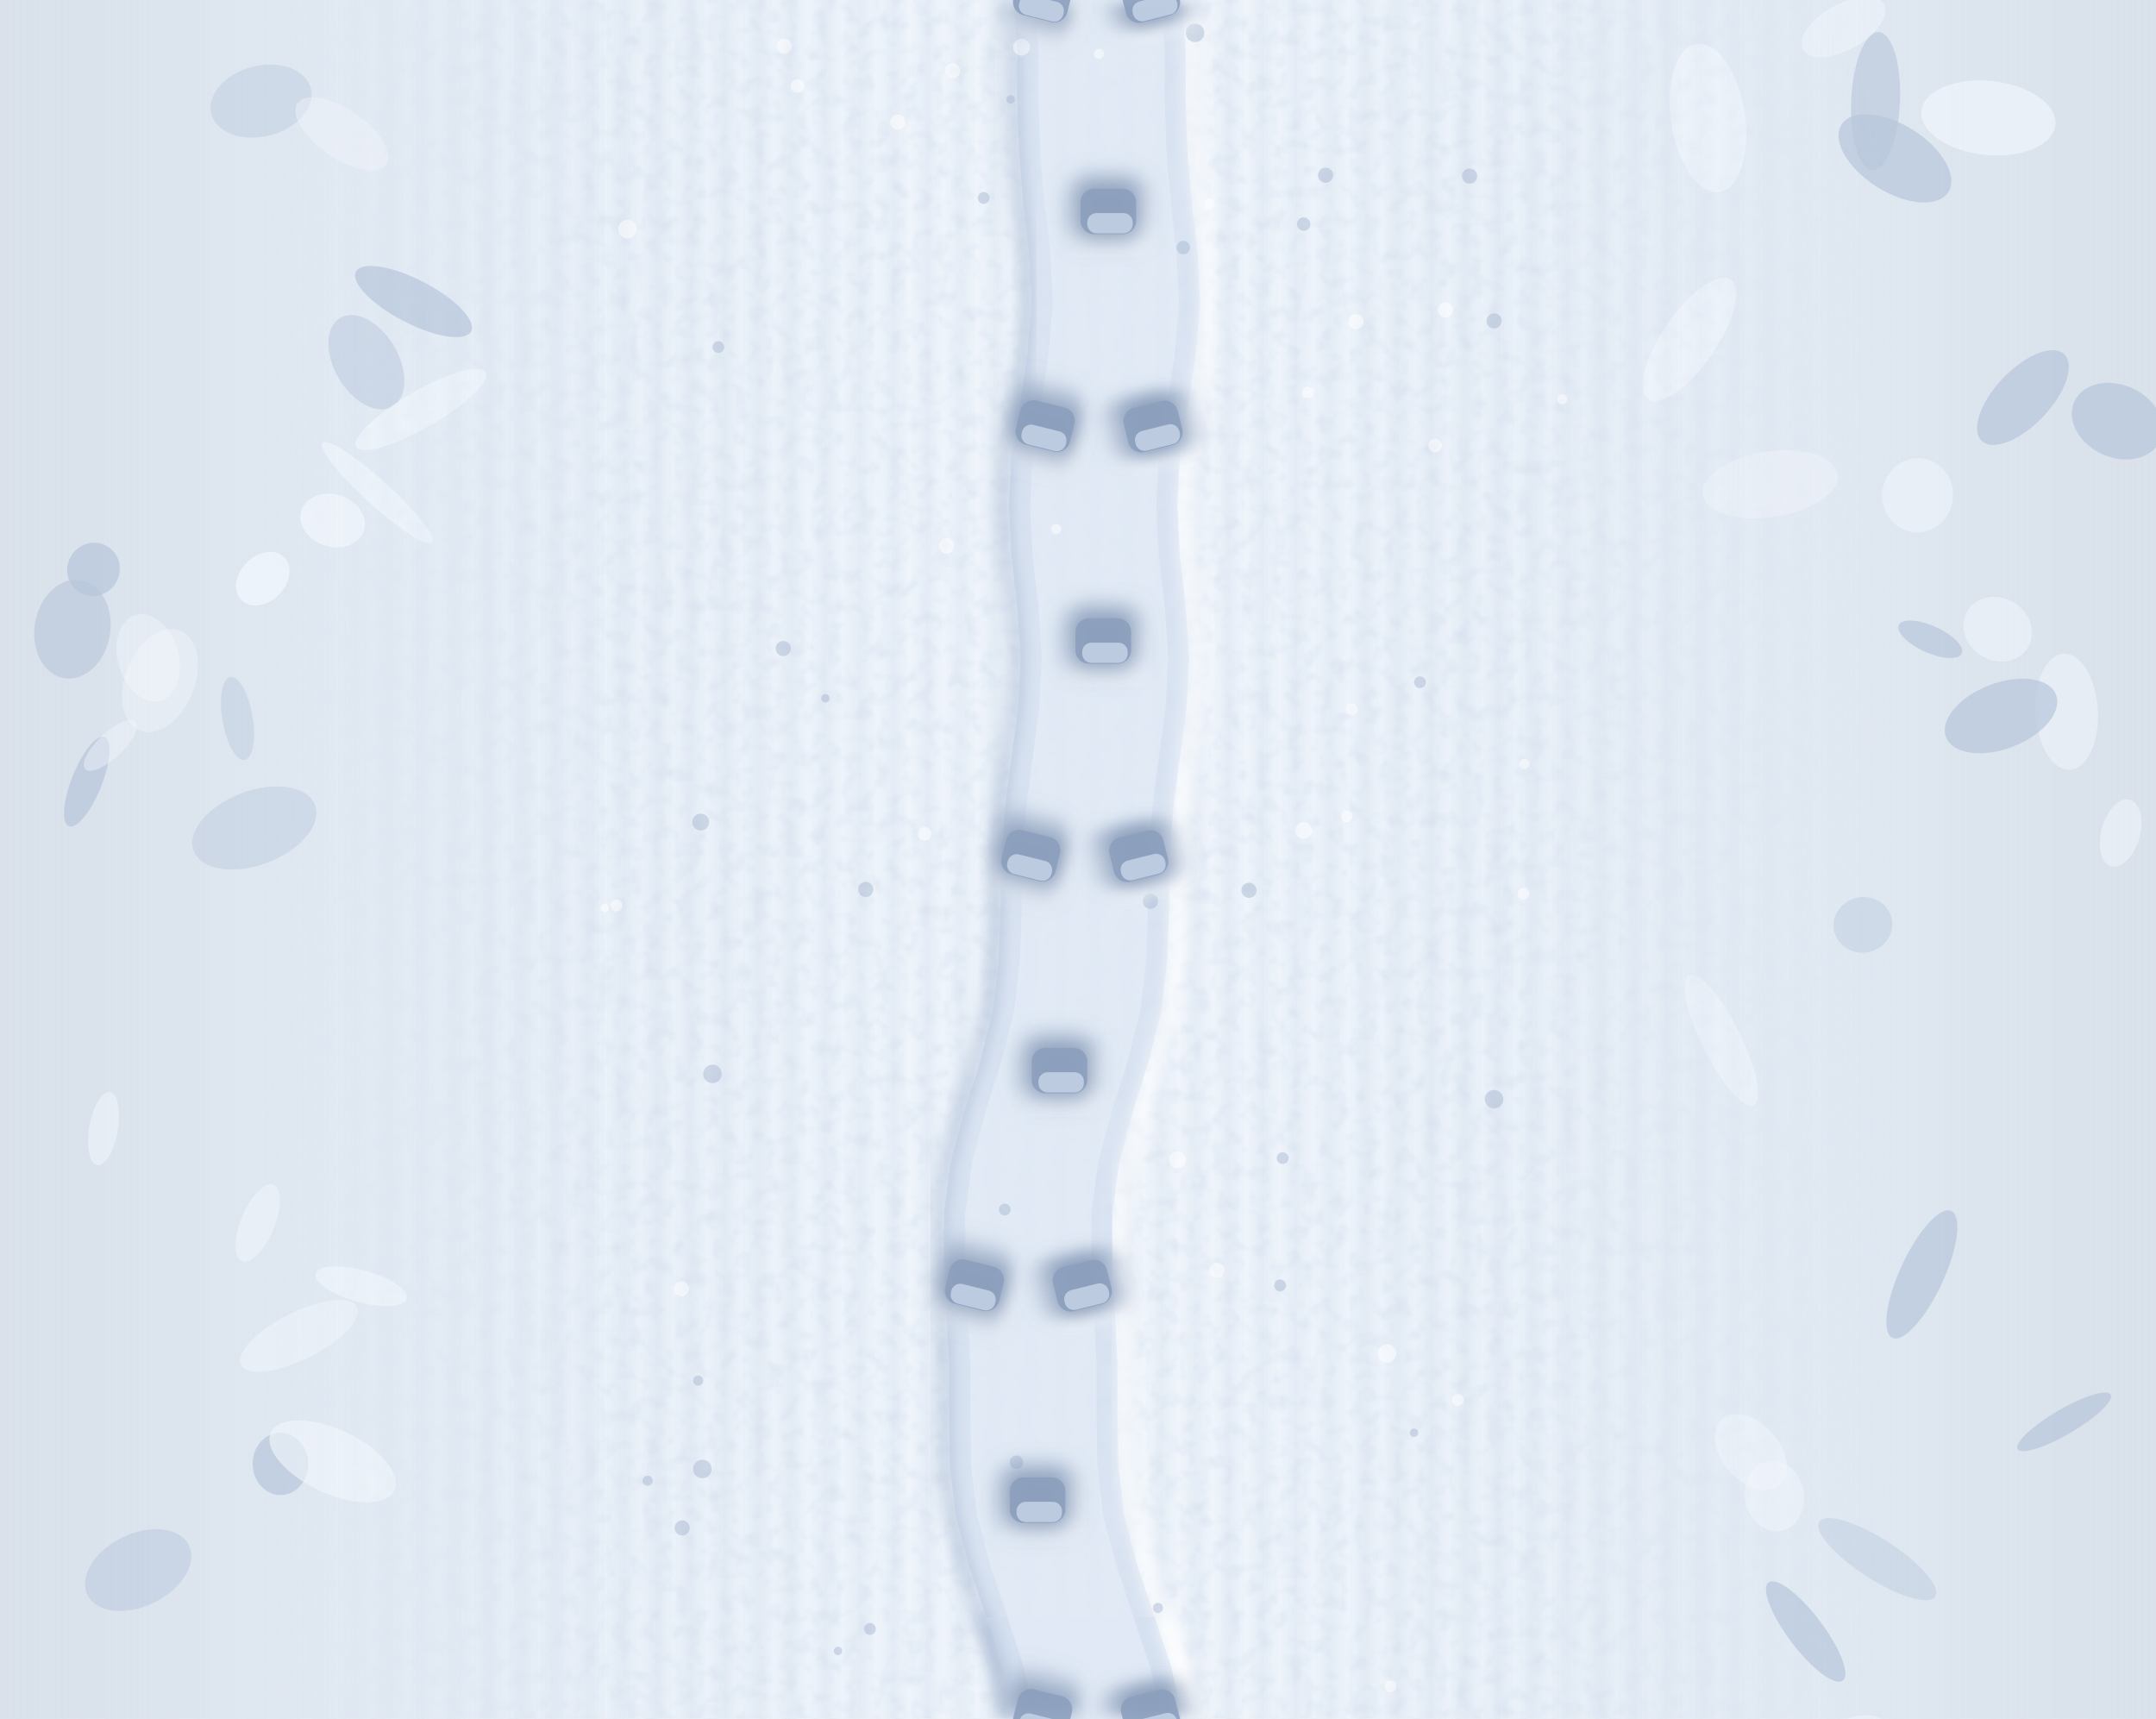
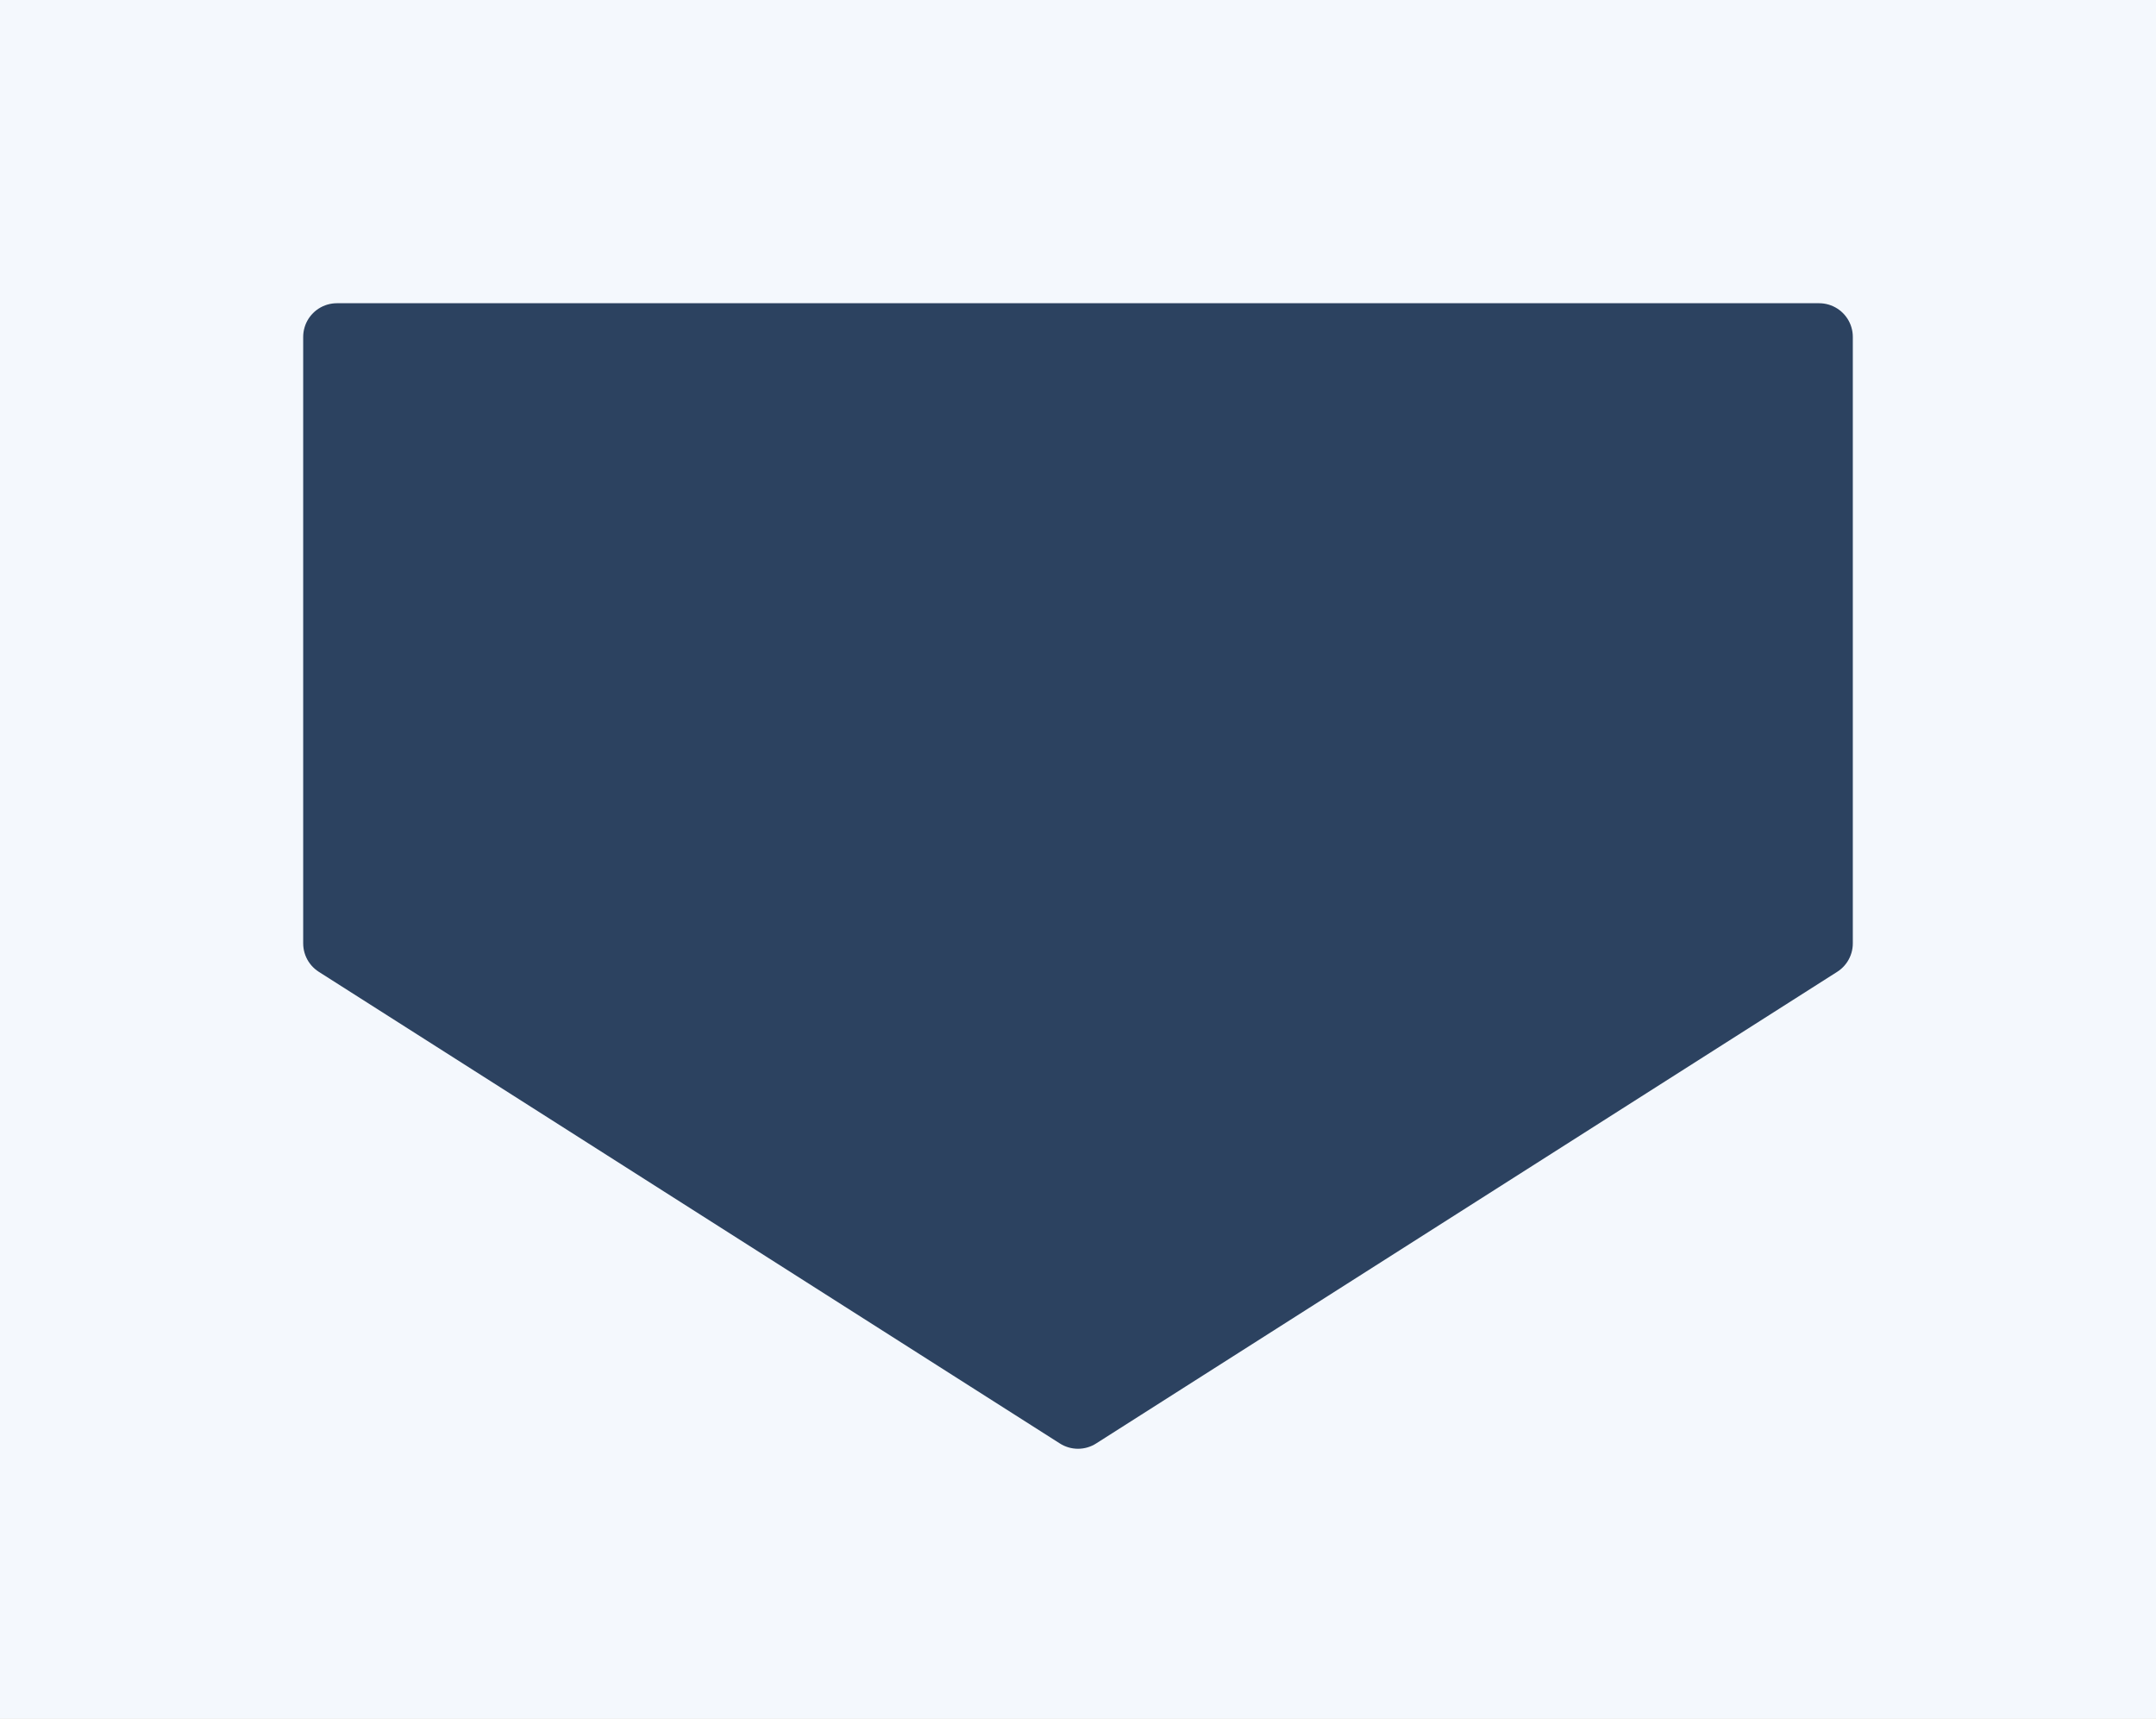
- <svg xmlns="http://www.w3.org/2000/svg" xmlns:xlink="http://www.w3.org/1999/xlink" width="256" height="204" viewBox="0 0 256 204">
-   <defs>
-     <linearGradient id="snow" x1="0" x2="256" y1="0" y2="0" gradientUnits="userSpaceOnUse">
-       <stop offset="0" stop-color="#C3D2E6" stop-opacity="0.5" />
-       <stop offset="0.16" stop-color="#DCE7F4" stop-opacity="0.72" />
-       <stop offset="0.3" stop-color="#EBF2FA" stop-opacity="0.95" />
-       <stop offset="0.5" stop-color="#F1F6FC" stop-opacity="1" />
-       <stop offset="0.7" stop-color="#EBF2FA" stop-opacity="0.95" />
-       <stop offset="0.84" stop-color="#DCE7F4" stop-opacity="0.72" />
-       <stop offset="1" stop-color="#C3D2E6" stop-opacity="0.5" />
-     </linearGradient>
-     <linearGradient id="grain" x1="0" x2="4" y1="0" y2="0" gradientUnits="userSpaceOnUse">
-       <stop offset="0" stop-color="#9FB3CE" stop-opacity="0" />
-       <stop offset="0.5" stop-color="#9FB3CE" stop-opacity="0.13" />
-       <stop offset="1" stop-color="#9FB3CE" stop-opacity="0" />
-     </linearGradient>
-     <pattern id="groom" patternUnits="userSpaceOnUse" x="0" y="0" width="4" height="204">
-       <rect width="4" height="204" fill="url(#grain)" />
-     </pattern>
-     <linearGradient id="lanefade" x1="0" x2="256" y1="0" y2="0" gradientUnits="userSpaceOnUse">
-       <stop offset="0.12" stop-color="#fff" stop-opacity="0" />
-       <stop offset="0.3" stop-color="#fff" stop-opacity="1" />
-       <stop offset="0.7" stop-color="#fff" stop-opacity="1" />
-       <stop offset="0.88" stop-color="#fff" stop-opacity="0" />
-     </linearGradient>
-     <filter id="soft" x="-40%" y="-40%" width="180%" height="180%">
-       <feGaussianBlur stdDeviation="1.3" />
-     </filter>
-     <filter id="soft2" x="-10%" y="-10%" width="120%" height="120%">
-       <feGaussianBlur stdDeviation="0.9" />
-     </filter>
-     <filter id="noise" x="0" y="0" width="256" height="204" filterUnits="userSpaceOnUse">
-       <feTurbulence type="fractalNoise" baseFrequency="0.55" numOctaves="2" seed="4" stitchTiles="stitch" />
-       <feColorMatrix type="matrix" values="0 0 0 0 0.62  0 0 0 0 0.70  0 0 0 0 0.82  0 0 0 -1.9 1.05" />
-     </filter>
-     <g id="cup">
-       <rect x="-4.2" y="-2.6" width="9" height="7" rx="2" fill="#F8FBFF" opacity="0.8" filter="url(#soft2)" />
-       <rect x="-4.5" y="-4.4" width="8.6" height="7.6" rx="2" fill="#7F93B2" opacity="0.85" filter="url(#soft)" />
-       <rect x="-3.4" y="-3.1" width="6.6" height="5.4" rx="1.6" fill="#8CA0BE" opacity="0.9" />
-       <rect x="-2.6" y="-0.2" width="5.4" height="2.4" rx="1.1" fill="#C9D6E8" opacity="0.8" />
-     </g>
-     <g id="period">
-       <rect width="256" height="204" fill="url(#snow)" />
-       <g>
-         <ellipse cx="16.4" cy="186.4" rx="6.7" ry="4.3" transform="rotate(154.0 16.4 186.4)" fill="#B7C6DB" opacity="0.5" />
-         <ellipse cx="202.8" cy="14.0" rx="8.9" ry="4.4" transform="rotate(81.3 202.8 14.0)" fill="#F4F8FD" opacity="0.6" />
-         <ellipse cx="35.5" cy="158.6" rx="7.7" ry="2.8" transform="rotate(153.4 35.5 158.6)" fill="#F4F8FD" opacity="0.5" />
-         <ellipse cx="225.0" cy="18.8" rx="7.5" ry="4.0" transform="rotate(32.2 225.0 18.8)" fill="#B7C6DB" opacity="0.7" />
-         <ellipse cx="10.3" cy="92.8" rx="5.7" ry="1.8" transform="rotate(111.9 10.3 92.8)" fill="#B7C6DB" opacity="0.7" />
-         <ellipse cx="204.4" cy="123.5" rx="8.6" ry="2.3" transform="rotate(63.5 204.4 123.5)" fill="#F4F8FD" opacity="0.5" />
-         <ellipse cx="30.6" cy="145.2" rx="4.9" ry="2.0" transform="rotate(112.6 30.6 145.2)" fill="#F4F8FD" opacity="0.5" />
-         <ellipse cx="251.8" cy="98.9" rx="4.1" ry="2.3" transform="rotate(105.8 251.8 98.9)" fill="#F4F8FD" opacity="0.5" />
-         <ellipse cx="13.1" cy="88.5" rx="4.1" ry="1.5" transform="rotate(136.8 13.1 88.5)" fill="#F4F8FD" opacity="0.4" />
-         <ellipse cx="228.2" cy="151.3" rx="8.3" ry="2.6" transform="rotate(114.9 228.2 151.3)" fill="#B7C6DB" opacity="0.7" />
-         <ellipse cx="30.2" cy="98.3" rx="7.7" ry="4.4" transform="rotate(159.3 30.2 98.3)" fill="#B7C6DB" opacity="0.4" />
-         <ellipse cx="214.4" cy="193.7" rx="7.3" ry="2.1" transform="rotate(52.9 214.4 193.7)" fill="#B7C6DB" opacity="0.7" />
-         <ellipse cx="43.5" cy="43.0" rx="6.1" ry="3.8" transform="rotate(59.4 43.5 43.0)" fill="#B7C6DB" opacity="0.5" />
-         <ellipse cx="210.7" cy="177.6" rx="4.2" ry="3.5" transform="rotate(79.3 210.7 177.6)" fill="#F4F8FD" opacity="0.5" />
-         <ellipse cx="31.2" cy="68.7" rx="3.6" ry="2.7" transform="rotate(135.1 31.2 68.7)" fill="#F4F8FD" opacity="0.7" />
-         <ellipse cx="240.2" cy="47.2" rx="7.1" ry="3.3" transform="rotate(133.6 240.2 47.2)" fill="#B7C6DB" opacity="0.7" />
-         <ellipse cx="33.3" cy="173.8" rx="3.3" ry="3.7" transform="rotate(179.1 33.3 173.8)" fill="#B7C6DB" opacity="0.7" />
-         <ellipse cx="210.2" cy="57.5" rx="8.1" ry="3.9" transform="rotate(171.4 210.2 57.5)" fill="#F4F8FD" opacity="0.4" />
-         <ellipse cx="50.0" cy="48.6" rx="8.9" ry="2.2" transform="rotate(150.1 50.0 48.6)" fill="#F4F8FD" opacity="0.6" />
-         <ellipse cx="229.2" cy="75.9" rx="4.1" ry="1.6" transform="rotate(24.3 229.2 75.9)" fill="#B7C6DB" opacity="0.7" />
-         <ellipse cx="8.6" cy="74.7" rx="5.9" ry="4.5" transform="rotate(99.7 8.6 74.7)" fill="#B7C6DB" opacity="0.6" />
-         <ellipse cx="221.2" cy="109.8" rx="3.3" ry="3.5" transform="rotate(79.6 221.2 109.8)" fill="#B7C6DB" opacity="0.4" />
-         <ellipse cx="42.9" cy="152.7" rx="5.6" ry="1.9" transform="rotate(15.3 42.9 152.7)" fill="#F4F8FD" opacity="0.6" />
-         <ellipse cx="207.9" cy="172.4" rx="5.2" ry="3.4" transform="rotate(48.5 207.9 172.4)" fill="#F4F8FD" opacity="0.5" />
-         <ellipse cx="39.5" cy="61.8" rx="3.1" ry="3.9" transform="rotate(108.1 39.5 61.8)" fill="#F4F8FD" opacity="0.7" />
-         <ellipse cx="227.7" cy="58.8" rx="4.2" ry="4.4" transform="rotate(5.1 227.7 58.8)" fill="#F4F8FD" opacity="0.5" />
-         <ellipse cx="31.0" cy="12.0" rx="6.1" ry="4.2" transform="rotate(165.6 31.0 12.0)" fill="#B7C6DB" opacity="0.4" />
-         <ellipse cx="251.4" cy="50.0" rx="5.6" ry="4.3" transform="rotate(24.5 251.4 50.0)" fill="#B7C6DB" opacity="0.7" />
-         <ellipse cx="11.1" cy="67.6" rx="3.2" ry="3.1" transform="rotate(122.7 11.1 67.6)" fill="#B7C6DB" opacity="0.7" />
-         <ellipse cx="222.7" cy="12.0" rx="8.2" ry="2.9" transform="rotate(92.6 222.7 12.0)" fill="#B7C6DB" opacity="0.6" />
-         <ellipse cx="19.0" cy="80.8" rx="6.4" ry="4.1" transform="rotate(112.0 19.0 80.8)" fill="#F4F8FD" opacity="0.4" />
-         <ellipse cx="200.6" cy="40.3" rx="8.6" ry="3.2" transform="rotate(124.6 200.6 40.3)" fill="#F4F8FD" opacity="0.6" />
-         <ellipse cx="12.3" cy="134.0" rx="4.4" ry="1.7" transform="rotate(99.9 12.3 134.0)" fill="#F4F8FD" opacity="0.5" />
-         <ellipse cx="245.1" cy="168.8" rx="6.4" ry="1.5" transform="rotate(149.7 245.1 168.8)" fill="#B7C6DB" opacity="0.7" />
-         <ellipse cx="44.8" cy="58.5" rx="8.8" ry="1.5" transform="rotate(42.3 44.8 58.5)" fill="#F4F8FD" opacity="0.6" />
-         <ellipse cx="245.4" cy="84.5" rx="6.9" ry="3.7" transform="rotate(86.9 245.4 84.5)" fill="#F4F8FD" opacity="0.5" />
-         <ellipse cx="17.6" cy="78.1" rx="5.3" ry="3.6" transform="rotate(73.5 17.6 78.1)" fill="#F4F8FD" opacity="0.4" />
-         <ellipse cx="237.6" cy="85.0" rx="7.0" ry="3.9" transform="rotate(158.9 237.6 85.0)" fill="#B7C6DB" opacity="0.7" />
-         <ellipse cx="28.2" cy="85.3" rx="5.0" ry="1.8" transform="rotate(80.3 28.2 85.3)" fill="#B7C6DB" opacity="0.4" />
-         <ellipse cx="236.1" cy="14.0" rx="8.0" ry="4.4" transform="rotate(5.9 236.1 14.0)" fill="#F4F8FD" opacity="0.6" />
-         <ellipse cx="49.1" cy="35.8" rx="7.7" ry="2.6" transform="rotate(27.4 49.1 35.8)" fill="#B7C6DB" opacity="0.7" />
-         <ellipse cx="218.9" cy="3.2" rx="5.5" ry="2.7" transform="rotate(150.8 218.9 3.2)" fill="#F4F8FD" opacity="0.5" />
-         <ellipse cx="40.6" cy="15.9" rx="6.4" ry="2.9" transform="rotate(34.6 40.6 15.9)" fill="#F4F8FD" opacity="0.4" />
-         <ellipse cx="222.9" cy="185.1" rx="8.2" ry="2.4" transform="rotate(32.8 222.9 185.1)" fill="#B7C6DB" opacity="0.4" />
-         <ellipse cx="39.5" cy="173.5" rx="8.1" ry="3.8" transform="rotate(25.1 39.5 173.5)" fill="#F4F8FD" opacity="0.6" />
-         <ellipse cx="237.2" cy="74.7" rx="4.2" ry="3.7" transform="rotate(31.4 237.2 74.7)" fill="#F4F8FD" opacity="0.5" />
-       </g>
-       <mask id="lm" maskUnits="userSpaceOnUse" x="0" y="0" width="256" height="204">
-         <rect width="256" height="204" fill="url(#lanefade)" />
-       </mask>
-       <g mask="url(#lm)">
-         <rect width="256" height="204" fill="url(#groom)" />
-         <rect width="256" height="204" filter="url(#noise)" opacity="0.5" />
-       </g>
-       <path d="M117.1 -12.0 L119.1 -6.0 L120.3 0.0 L120.8 6.0 L120.8 12.0 L121.0 18.0 L121.5 24.0 L122.2 30.0 L122.5 36.0 L122.0 42.0 L121.1 48.0 L120.1 54.0 L119.8 60.0 L120.1 66.0 L120.8 72.0 L121.2 78.0 L120.9 84.0 L120.1 90.0 L119.3 96.0 L118.9 102.0 L118.8 108.0 L118.6 114.0 L117.9 120.0 L116.4 126.0 L114.5 132.0 L112.9 138.0 L112.1 144.0 L112.1 150.0 L112.4 156.0 L112.7 162.0 L112.7 168.0 L112.8 174.0 L113.5 180.0 L115.1 186.0 L117.1 192.0 L119.1 198.0 L120.3 204.0 L120.8 210.0 L120.8 216.0 L140.8 216.0 L140.8 210.0 L140.3 204.0 L139.1 198.0 L137.1 192.0 L135.1 186.0 L133.5 180.0 L132.8 174.0 L132.7 168.0 L132.7 162.0 L132.4 156.0 L132.1 150.0 L132.1 144.0 L132.9 138.0 L134.5 132.0 L136.4 126.0 L137.9 120.0 L138.6 114.0 L138.8 108.0 L138.9 102.0 L139.3 96.0 L140.1 90.0 L140.9 84.0 L141.2 78.0 L140.8 72.0 L140.1 66.0 L139.8 60.0 L140.1 54.0 L141.1 48.0 L142.0 42.0 L142.5 36.0 L142.2 30.0 L141.5 24.0 L141.0 18.0 L140.8 12.0 L140.8 6.0 L140.3 0.0 L139.1 -6.0 L137.1 -12.0 Z" fill="#D4E0F0" opacity="0.8" />
-       <path d="M119.6 -12.0 L121.6 -6.0 L122.8 0.0 L123.3 6.0 L123.3 12.0 L123.5 18.0 L124.0 24.0 L124.7 30.0 L125.0 36.0 L124.5 42.0 L123.6 48.0 L122.6 54.0 L122.3 60.0 L122.6 66.0 L123.3 72.0 L123.7 78.0 L123.4 84.0 L122.6 90.0 L121.8 96.0 L121.4 102.0 L121.3 108.0 L121.1 114.0 L120.4 120.0 L118.9 126.0 L117.0 132.0 L115.4 138.0 L114.6 144.0 L114.6 150.0 L114.9 156.0 L115.2 162.0 L115.2 168.0 L115.3 174.0 L116.0 180.0 L117.6 186.0 L119.6 192.0 L121.6 198.0 L122.8 204.0 L123.3 210.0 L123.3 216.0 L138.3 216.0 L138.3 210.0 L137.8 204.0 L136.6 198.0 L134.6 192.0 L132.6 186.0 L131.0 180.0 L130.3 174.0 L130.2 168.0 L130.2 162.0 L129.9 156.0 L129.6 150.0 L129.6 144.0 L130.4 138.0 L132.0 132.0 L133.9 126.0 L135.4 120.0 L136.1 114.0 L136.3 108.0 L136.4 102.0 L136.8 96.0 L137.6 90.0 L138.4 84.0 L138.7 78.0 L138.3 72.0 L137.6 66.0 L137.3 60.0 L137.6 54.0 L138.6 48.0 L139.5 42.0 L140.0 36.0 L139.7 30.0 L139.0 24.0 L138.5 18.0 L138.3 12.0 L138.3 6.0 L137.8 0.0 L136.6 -6.0 L134.6 -12.0 Z" fill="#E4ECF7" opacity="0.7" />
-       <path d="M116.6 -12.0 L118.6 -6.0 L119.8 0.0 L120.3 6.0 L120.3 12.0 L120.5 18.0 L121.0 24.0 L121.7 30.0 L122.0 36.0 L121.5 42.0 L120.6 48.0 L119.6 54.0 L119.3 60.0 L119.6 66.0 L120.3 72.0 L120.7 78.0 L120.4 84.0 L119.6 90.0 L118.8 96.0 L118.4 102.0 L118.3 108.0 L118.1 114.0 L117.4 120.0 L115.9 126.0 L114.0 132.0 L112.4 138.0 L111.6 144.0 L111.6 150.0 L111.9 156.0 L112.2 162.0 L112.2 168.0 L112.3 174.0 L113.0 180.0 L114.6 186.0 L116.6 192.0 L118.6 198.0 L119.8 204.0 L120.3 210.0 L120.3 216.0" fill="none" stroke="#9DB0CC" stroke-width="1.6" opacity="0.55" filter="url(#soft2)" />
-       <path d="M138.1 -12.0 L140.1 -6.0 L141.3 0.0 L141.8 6.0 L141.8 12.0 L142.0 18.0 L142.5 24.0 L143.2 30.0 L143.5 36.0 L143.0 42.0 L142.1 48.0 L141.1 54.0 L140.8 60.0 L141.1 66.0 L141.8 72.0 L142.2 78.0 L141.9 84.0 L141.1 90.0 L140.3 96.0 L139.9 102.0 L139.8 108.0 L139.6 114.0 L138.9 120.0 L137.4 126.0 L135.5 132.0 L133.9 138.0 L133.1 144.0 L133.1 150.0 L133.4 156.0 L133.7 162.0 L133.7 168.0 L133.8 174.0 L134.5 180.0 L136.1 186.0 L138.1 192.0 L140.1 198.0 L141.3 204.0 L141.8 210.0 L141.8 216.0" fill="none" stroke="#FFFFFF" stroke-width="1.6" opacity="0.8" filter="url(#soft2)" />
-       <g>
-         <circle cx="98.0" cy="82.9" r="0.5" fill="#A9BAD2" opacity="0.5" />
-         <circle cx="99.5" cy="196.0" r="0.5" fill="#A9BAD2" opacity="0.5" />
-         <circle cx="159.9" cy="96.9" r="0.7" fill="#FFFFFF" opacity="0.5" />
-         <circle cx="161.0" cy="38.2" r="0.9" fill="#FFFFFF" opacity="0.5" />
-         <circle cx="130.5" cy="6.4" r="0.6" fill="#FFFFFF" opacity="0.5" />
-         <circle cx="154.8" cy="26.6" r="0.8" fill="#A9BAD2" opacity="0.5" />
-         <circle cx="167.9" cy="170.1" r="0.5" fill="#A9BAD2" opacity="0.5" />
-         <circle cx="103.3" cy="193.4" r="0.7" fill="#A9BAD2" opacity="0.5" />
-         <circle cx="113.1" cy="8.4" r="0.9" fill="#FFFFFF" opacity="0.5" />
-         <circle cx="124.7" cy="198.4" r="0.7" fill="#A9BAD2" opacity="0.5" />
-         <circle cx="121.3" cy="5.6" r="1.0" fill="#FFFFFF" opacity="0.5" />
-         <circle cx="125.4" cy="62.8" r="0.6" fill="#FFFFFF" opacity="0.5" />
-         <circle cx="170.4" cy="52.9" r="0.8" fill="#FFFFFF" opacity="0.5" />
-         <circle cx="109.8" cy="99.0" r="0.8" fill="#FFFFFF" opacity="0.5" />
-         <circle cx="185.5" cy="47.4" r="0.6" fill="#FFFFFF" opacity="0.5" />
-         <circle cx="177.4" cy="38.1" r="0.9" fill="#A9BAD2" opacity="0.5" />
-         <circle cx="83.2" cy="97.6" r="1.0" fill="#A9BAD2" opacity="0.5" />
-         <circle cx="93.1" cy="5.5" r="0.9" fill="#FFFFFF" opacity="0.5" />
-         <circle cx="84.6" cy="127.5" r="1.1" fill="#A9BAD2" opacity="0.5" />
-         <circle cx="168.6" cy="81.0" r="0.7" fill="#A9BAD2" opacity="0.5" />
-         <circle cx="136.6" cy="107.0" r="0.9" fill="#A9BAD2" opacity="0.5" />
-         <circle cx="93.0" cy="77.0" r="0.9" fill="#A9BAD2" opacity="0.5" />
-         <circle cx="181.0" cy="90.7" r="0.6" fill="#FFFFFF" opacity="0.5" />
-         <circle cx="119.3" cy="143.6" r="0.7" fill="#A9BAD2" opacity="0.5" />
-         <circle cx="112.4" cy="64.8" r="0.9" fill="#FFFFFF" opacity="0.5" />
-         <circle cx="82.9" cy="163.9" r="0.6" fill="#A9BAD2" opacity="0.5" />
-         <circle cx="120.0" cy="11.8" r="0.5" fill="#A9BAD2" opacity="0.5" />
-         <circle cx="81.0" cy="181.4" r="0.9" fill="#A9BAD2" opacity="0.5" />
-         <circle cx="137.5" cy="190.9" r="0.6" fill="#A9BAD2" opacity="0.5" />
-         <circle cx="143.6" cy="24.2" r="0.6" fill="#FFFFFF" opacity="0.5" />
-         <circle cx="141.9" cy="3.9" r="1.1" fill="#A9BAD2" opacity="0.5" />
-         <circle cx="173.1" cy="166.2" r="0.7" fill="#FFFFFF" opacity="0.5" />
-         <circle cx="139.8" cy="137.7" r="1.0" fill="#FFFFFF" opacity="0.5" />
-         <circle cx="152.0" cy="152.6" r="0.7" fill="#A9BAD2" opacity="0.5" />
-         <circle cx="74.5" cy="27.2" r="1.1" fill="#FFFFFF" opacity="0.5" />
-         <circle cx="154.8" cy="98.6" r="1.0" fill="#FFFFFF" opacity="0.5" />
-         <circle cx="116.8" cy="23.5" r="0.7" fill="#A9BAD2" opacity="0.5" />
-         <circle cx="164.7" cy="160.7" r="1.1" fill="#FFFFFF" opacity="0.5" />
-         <circle cx="180.9" cy="106.1" r="0.7" fill="#FFFFFF" opacity="0.5" />
-         <circle cx="157.4" cy="20.8" r="0.9" fill="#A9BAD2" opacity="0.5" />
-         <circle cx="171.6" cy="36.8" r="0.9" fill="#FFFFFF" opacity="0.5" />
-         <circle cx="106.6" cy="14.5" r="0.9" fill="#FFFFFF" opacity="0.5" />
-         <circle cx="152.3" cy="137.5" r="0.7" fill="#A9BAD2" opacity="0.5" />
-         <circle cx="140.5" cy="29.4" r="0.8" fill="#A9BAD2" opacity="0.5" />
-         <circle cx="85.3" cy="41.2" r="0.7" fill="#A9BAD2" opacity="0.5" />
-         <circle cx="155.3" cy="46.6" r="0.7" fill="#FFFFFF" opacity="0.5" />
-         <circle cx="71.8" cy="107.8" r="0.5" fill="#FFFFFF" opacity="0.5" />
-         <circle cx="160.5" cy="84.2" r="0.7" fill="#FFFFFF" opacity="0.5" />
-         <circle cx="165.1" cy="200.2" r="0.7" fill="#FFFFFF" opacity="0.5" />
-         <circle cx="80.9" cy="153.0" r="0.9" fill="#FFFFFF" opacity="0.5" />
-         <circle cx="102.8" cy="105.6" r="0.9" fill="#A9BAD2" opacity="0.5" />
-         <circle cx="174.5" cy="20.9" r="0.9" fill="#A9BAD2" opacity="0.5" />
-         <circle cx="120.7" cy="173.6" r="0.8" fill="#A9BAD2" opacity="0.5" />
-         <circle cx="94.7" cy="10.2" r="0.8" fill="#FFFFFF" opacity="0.5" />
-         <circle cx="177.4" cy="130.5" r="1.1" fill="#A9BAD2" opacity="0.5" />
-         <circle cx="76.9" cy="175.8" r="0.6" fill="#A9BAD2" opacity="0.5" />
-         <circle cx="144.5" cy="150.8" r="0.9" fill="#FFFFFF" opacity="0.5" />
-         <circle cx="73.2" cy="107.5" r="0.7" fill="#FFFFFF" opacity="0.5" />
-         <circle cx="148.3" cy="105.7" r="0.9" fill="#A9BAD2" opacity="0.5" />
-         <circle cx="83.4" cy="174.4" r="1.1" fill="#A9BAD2" opacity="0.5" />
-       </g>
-       <use xlink:href="#cup" x="123.8" y="0.0" transform="rotate(14 123.8 0.0)" />
-       <use xlink:href="#cup" x="136.8" y="0.0" transform="rotate(-14 136.8 0.0)" />
-       <use xlink:href="#cup" x="131.7" y="25.5" />
-       <use xlink:href="#cup" x="124.1" y="51.0" transform="rotate(14 124.1 51.0)" />
-       <use xlink:href="#cup" x="137.1" y="51.0" transform="rotate(-14 137.1 51.0)" />
-       <use xlink:href="#cup" x="131.1" y="76.5" />
-       <use xlink:href="#cup" x="122.4" y="102.0" transform="rotate(14 122.4 102.0)" />
-       <use xlink:href="#cup" x="135.4" y="102.0" transform="rotate(-14 135.4 102.0)" />
-       <use xlink:href="#cup" x="125.9" y="127.5" />
-       <use xlink:href="#cup" x="115.7" y="153.0" transform="rotate(14 115.7 153.0)" />
-       <use xlink:href="#cup" x="128.7" y="153.0" transform="rotate(-14 128.7 153.0)" />
-       <use xlink:href="#cup" x="123.3" y="178.5" />
-     </g>
-   </defs>
-   <use xlink:href="#period" y="-204" />
-   <use xlink:href="#period" y="0" />
-   <use xlink:href="#period" y="204" />
+ <svg xmlns="http://www.w3.org/2000/svg" width="256" height="204" viewBox="0 0 256 204">
+   <rect width="256" height="204" fill="#f4f8fd" />
+   <path d="M40 40 L216 40 L216 112 L128 168 L40 112 Z" fill="#2c4260" stroke="#2c4260" stroke-width="8" stroke-linejoin="round" />
</svg>
